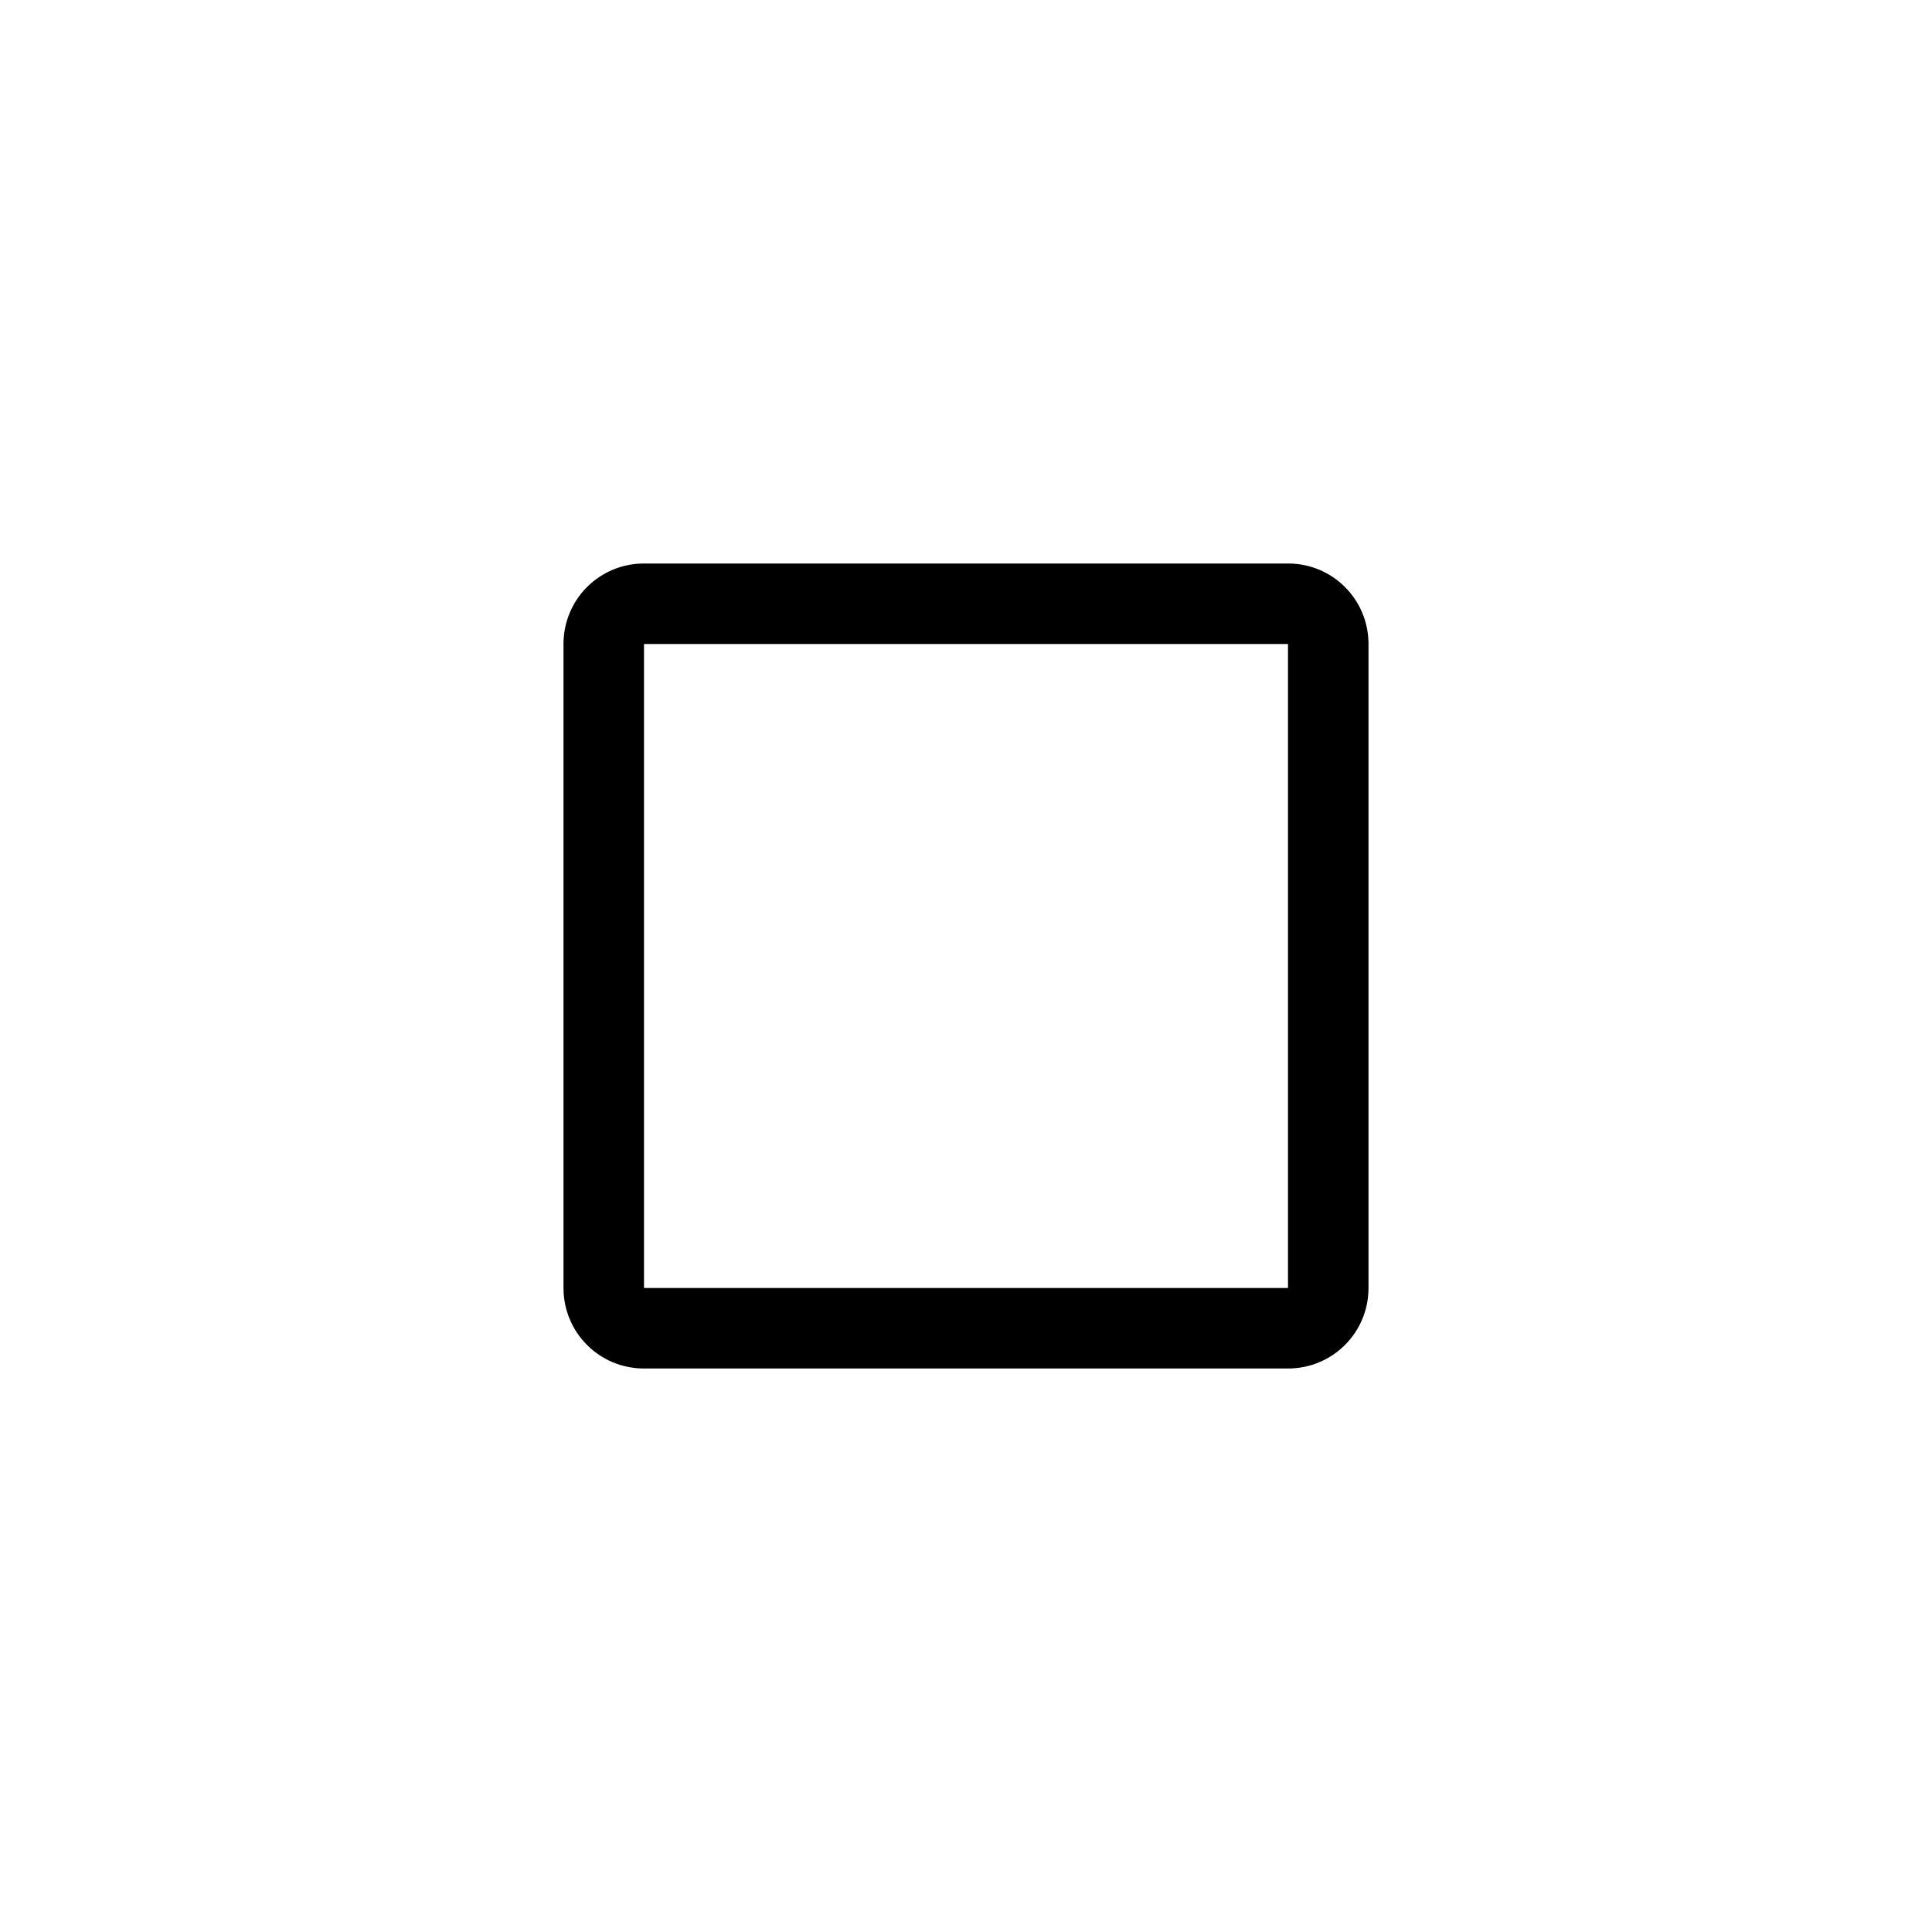
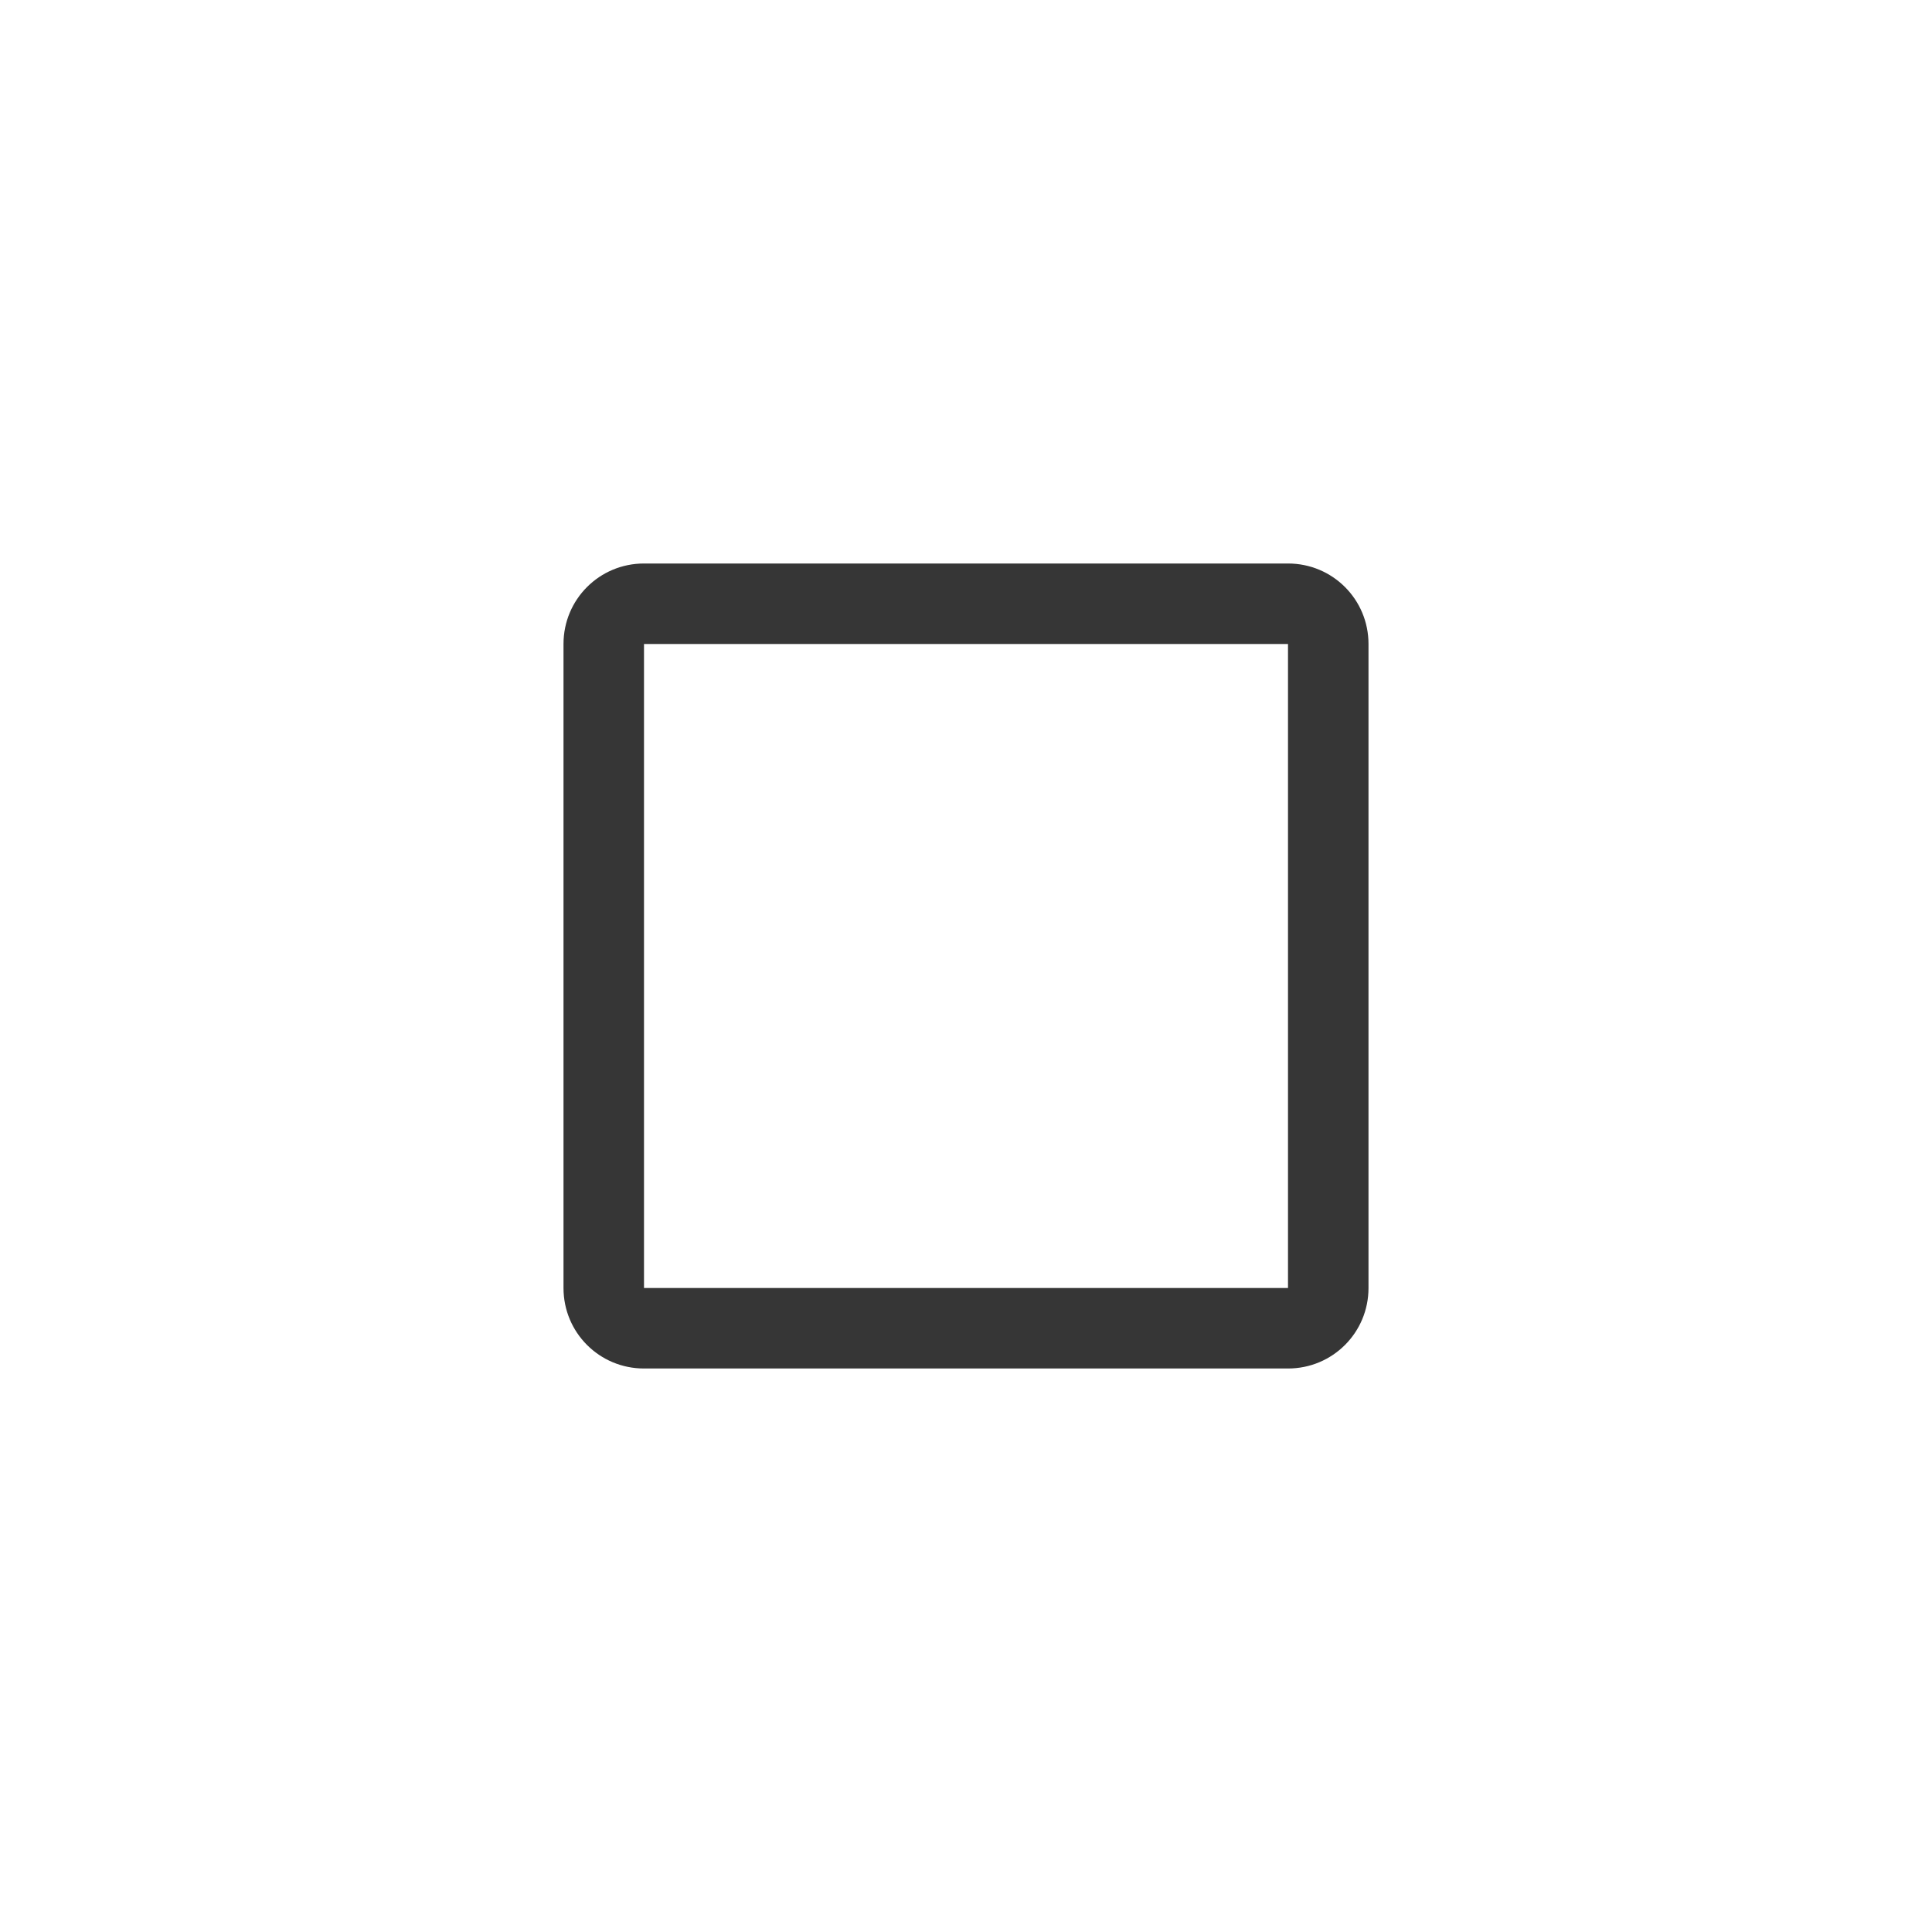
<svg xmlns="http://www.w3.org/2000/svg" width="24" height="24" viewBox="0 0 24 24" version="1.1" id="svg5">
-   <defs id="defs2" />
-   <path id="rect339" style="stroke-width:2;stroke-linecap:round;stroke-linejoin:round" d="M 8,7 C 7.446,7 7,7.446 7,8 v 8 c 0,0.554 0.446,1 1,1 h 8 c 0.554,0 1,-0.446 1,-1 V 8 C 17,7.446 16.554,7 16,7 Z m 0,1 h 8 v 8 H 8 Z" />
+   <defs id="defs2">
+     <style id="current-color-scheme" type="text/css">
+       .ColorScheme-Text { color:#363636; }
+     </style>
+   </defs>
+   <path id="rect339" style="fill:currentColor;stroke-width:2;stroke-linecap:round;stroke-linejoin:round" class="ColorScheme-Text" d="M 8,7 C 7.446,7 7,7.446 7,8 v 8 c 0,0.554 0.446,1 1,1 h 8 c 0.554,0 1,-0.446 1,-1 V 8 C 17,7.446 16.554,7 16,7 Z m 0,1 h 8 v 8 H 8 Z" />
</svg>
